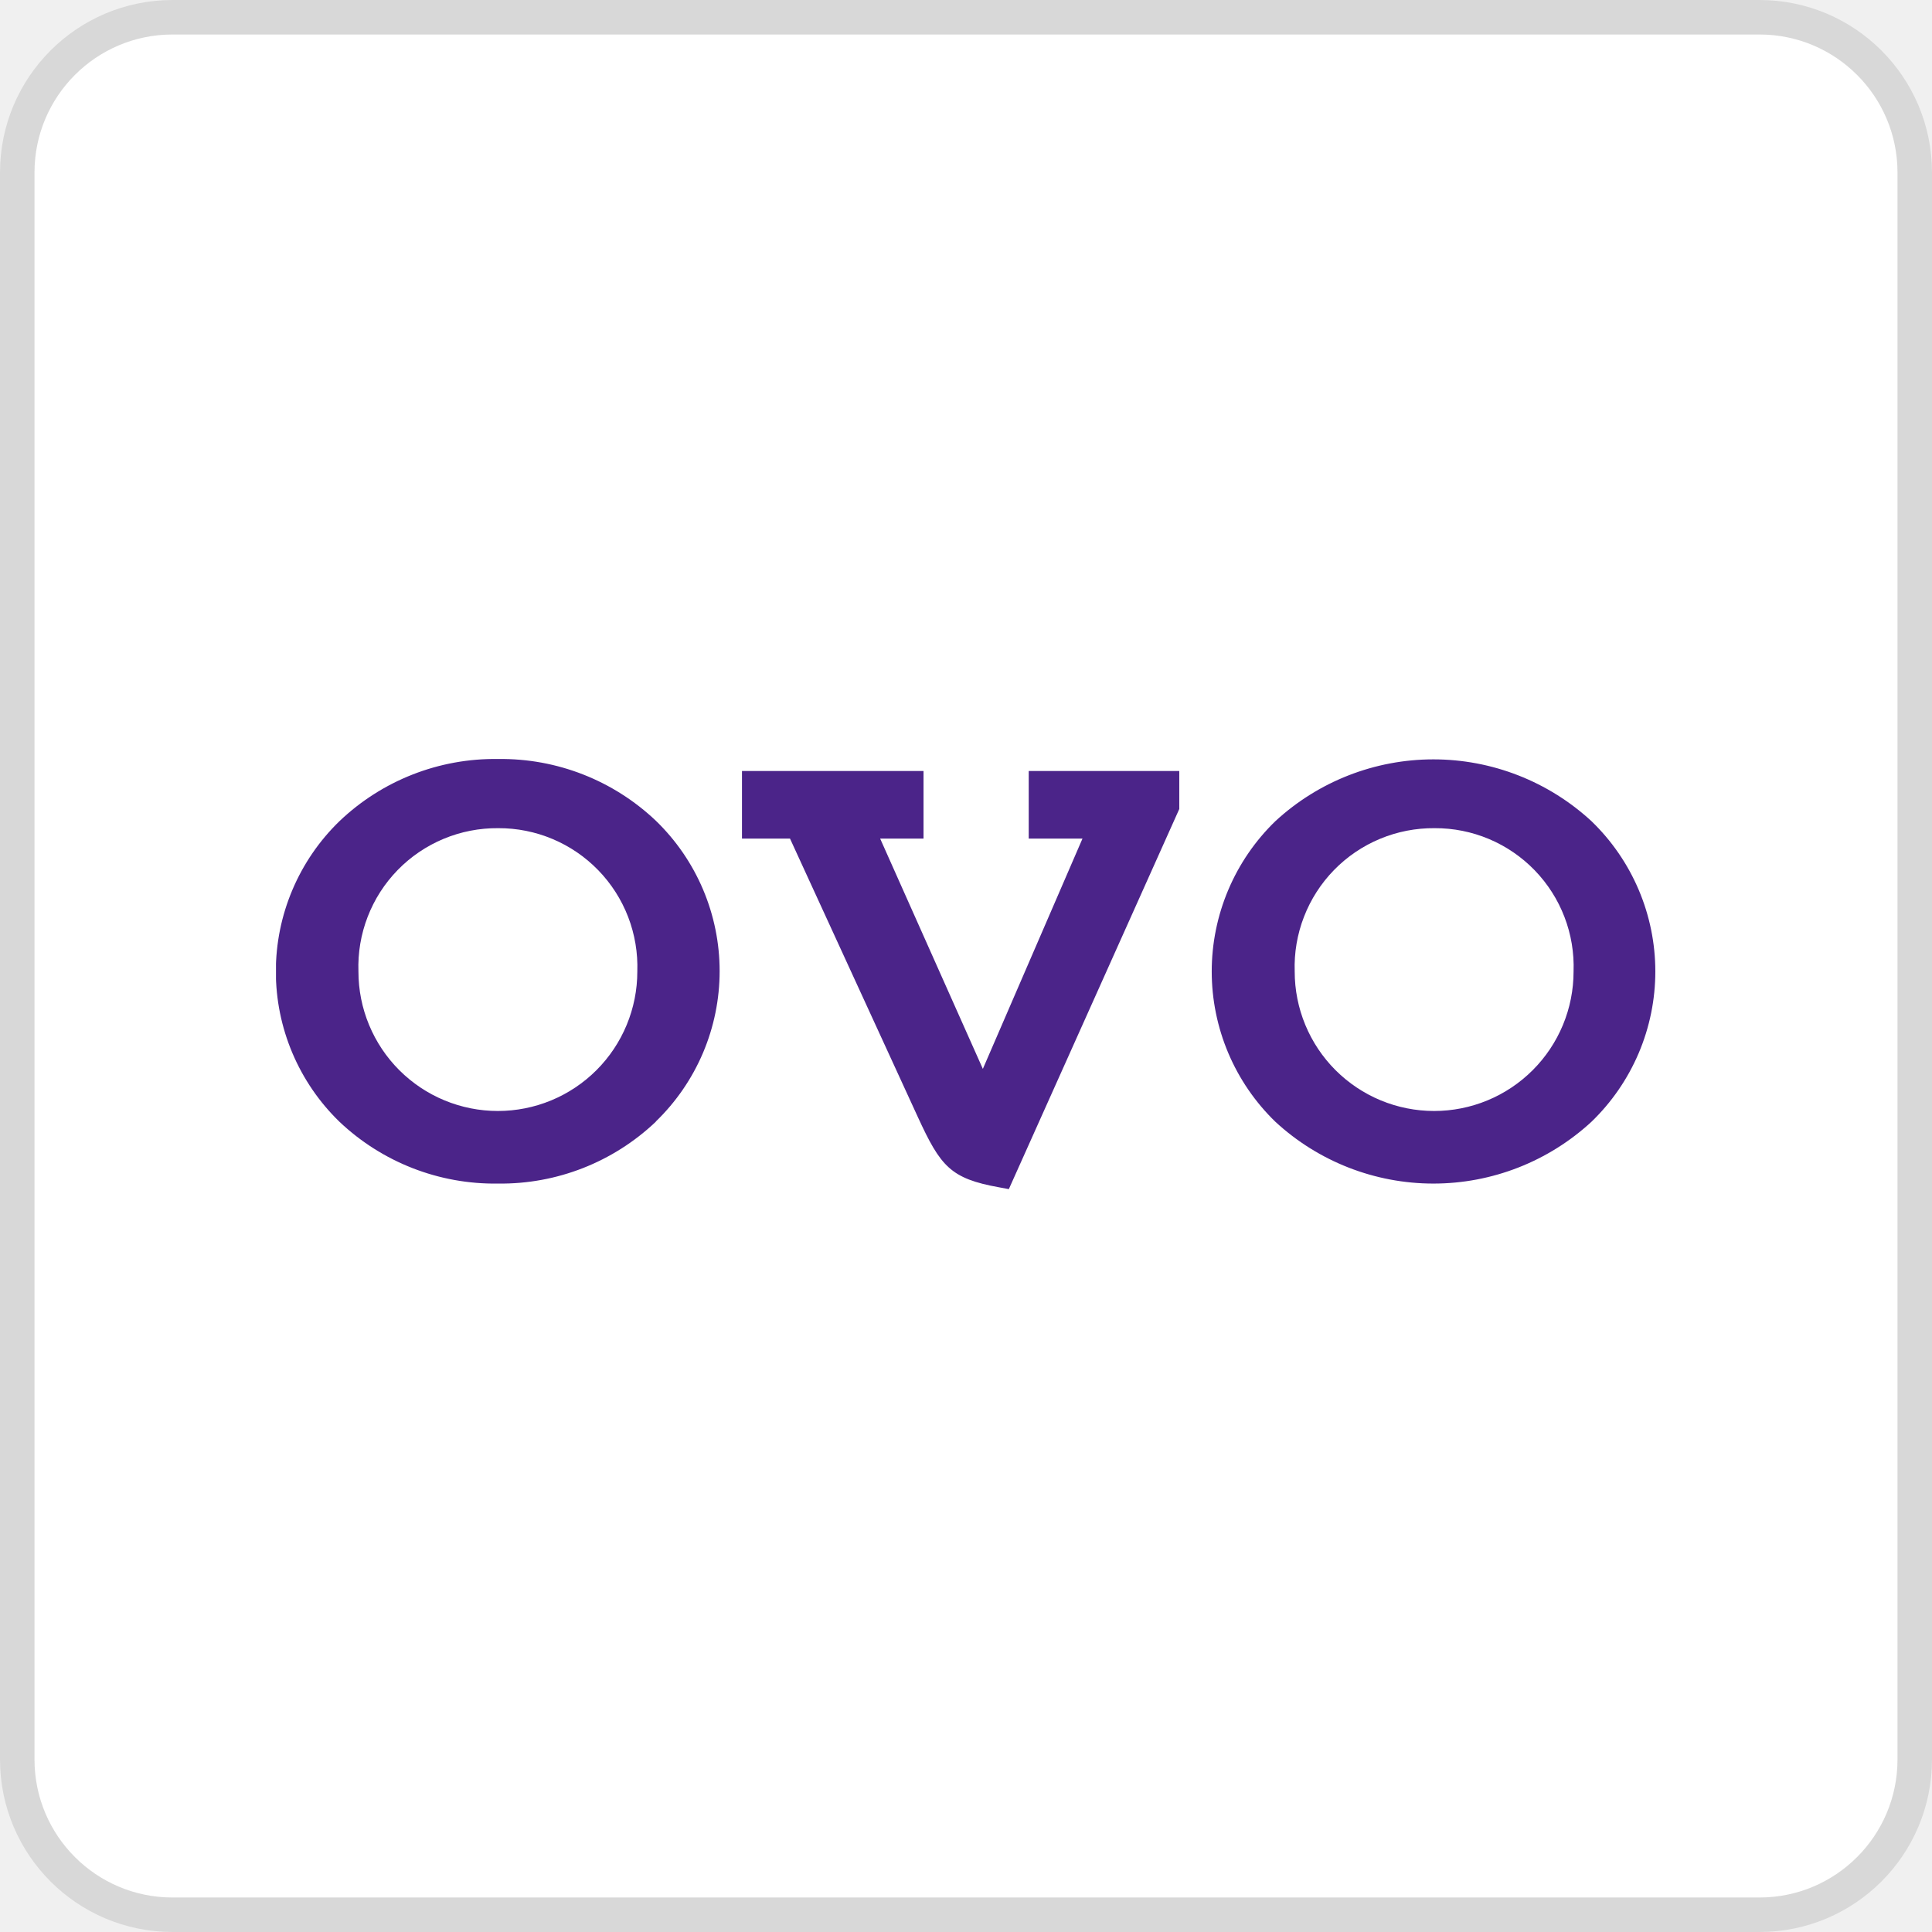
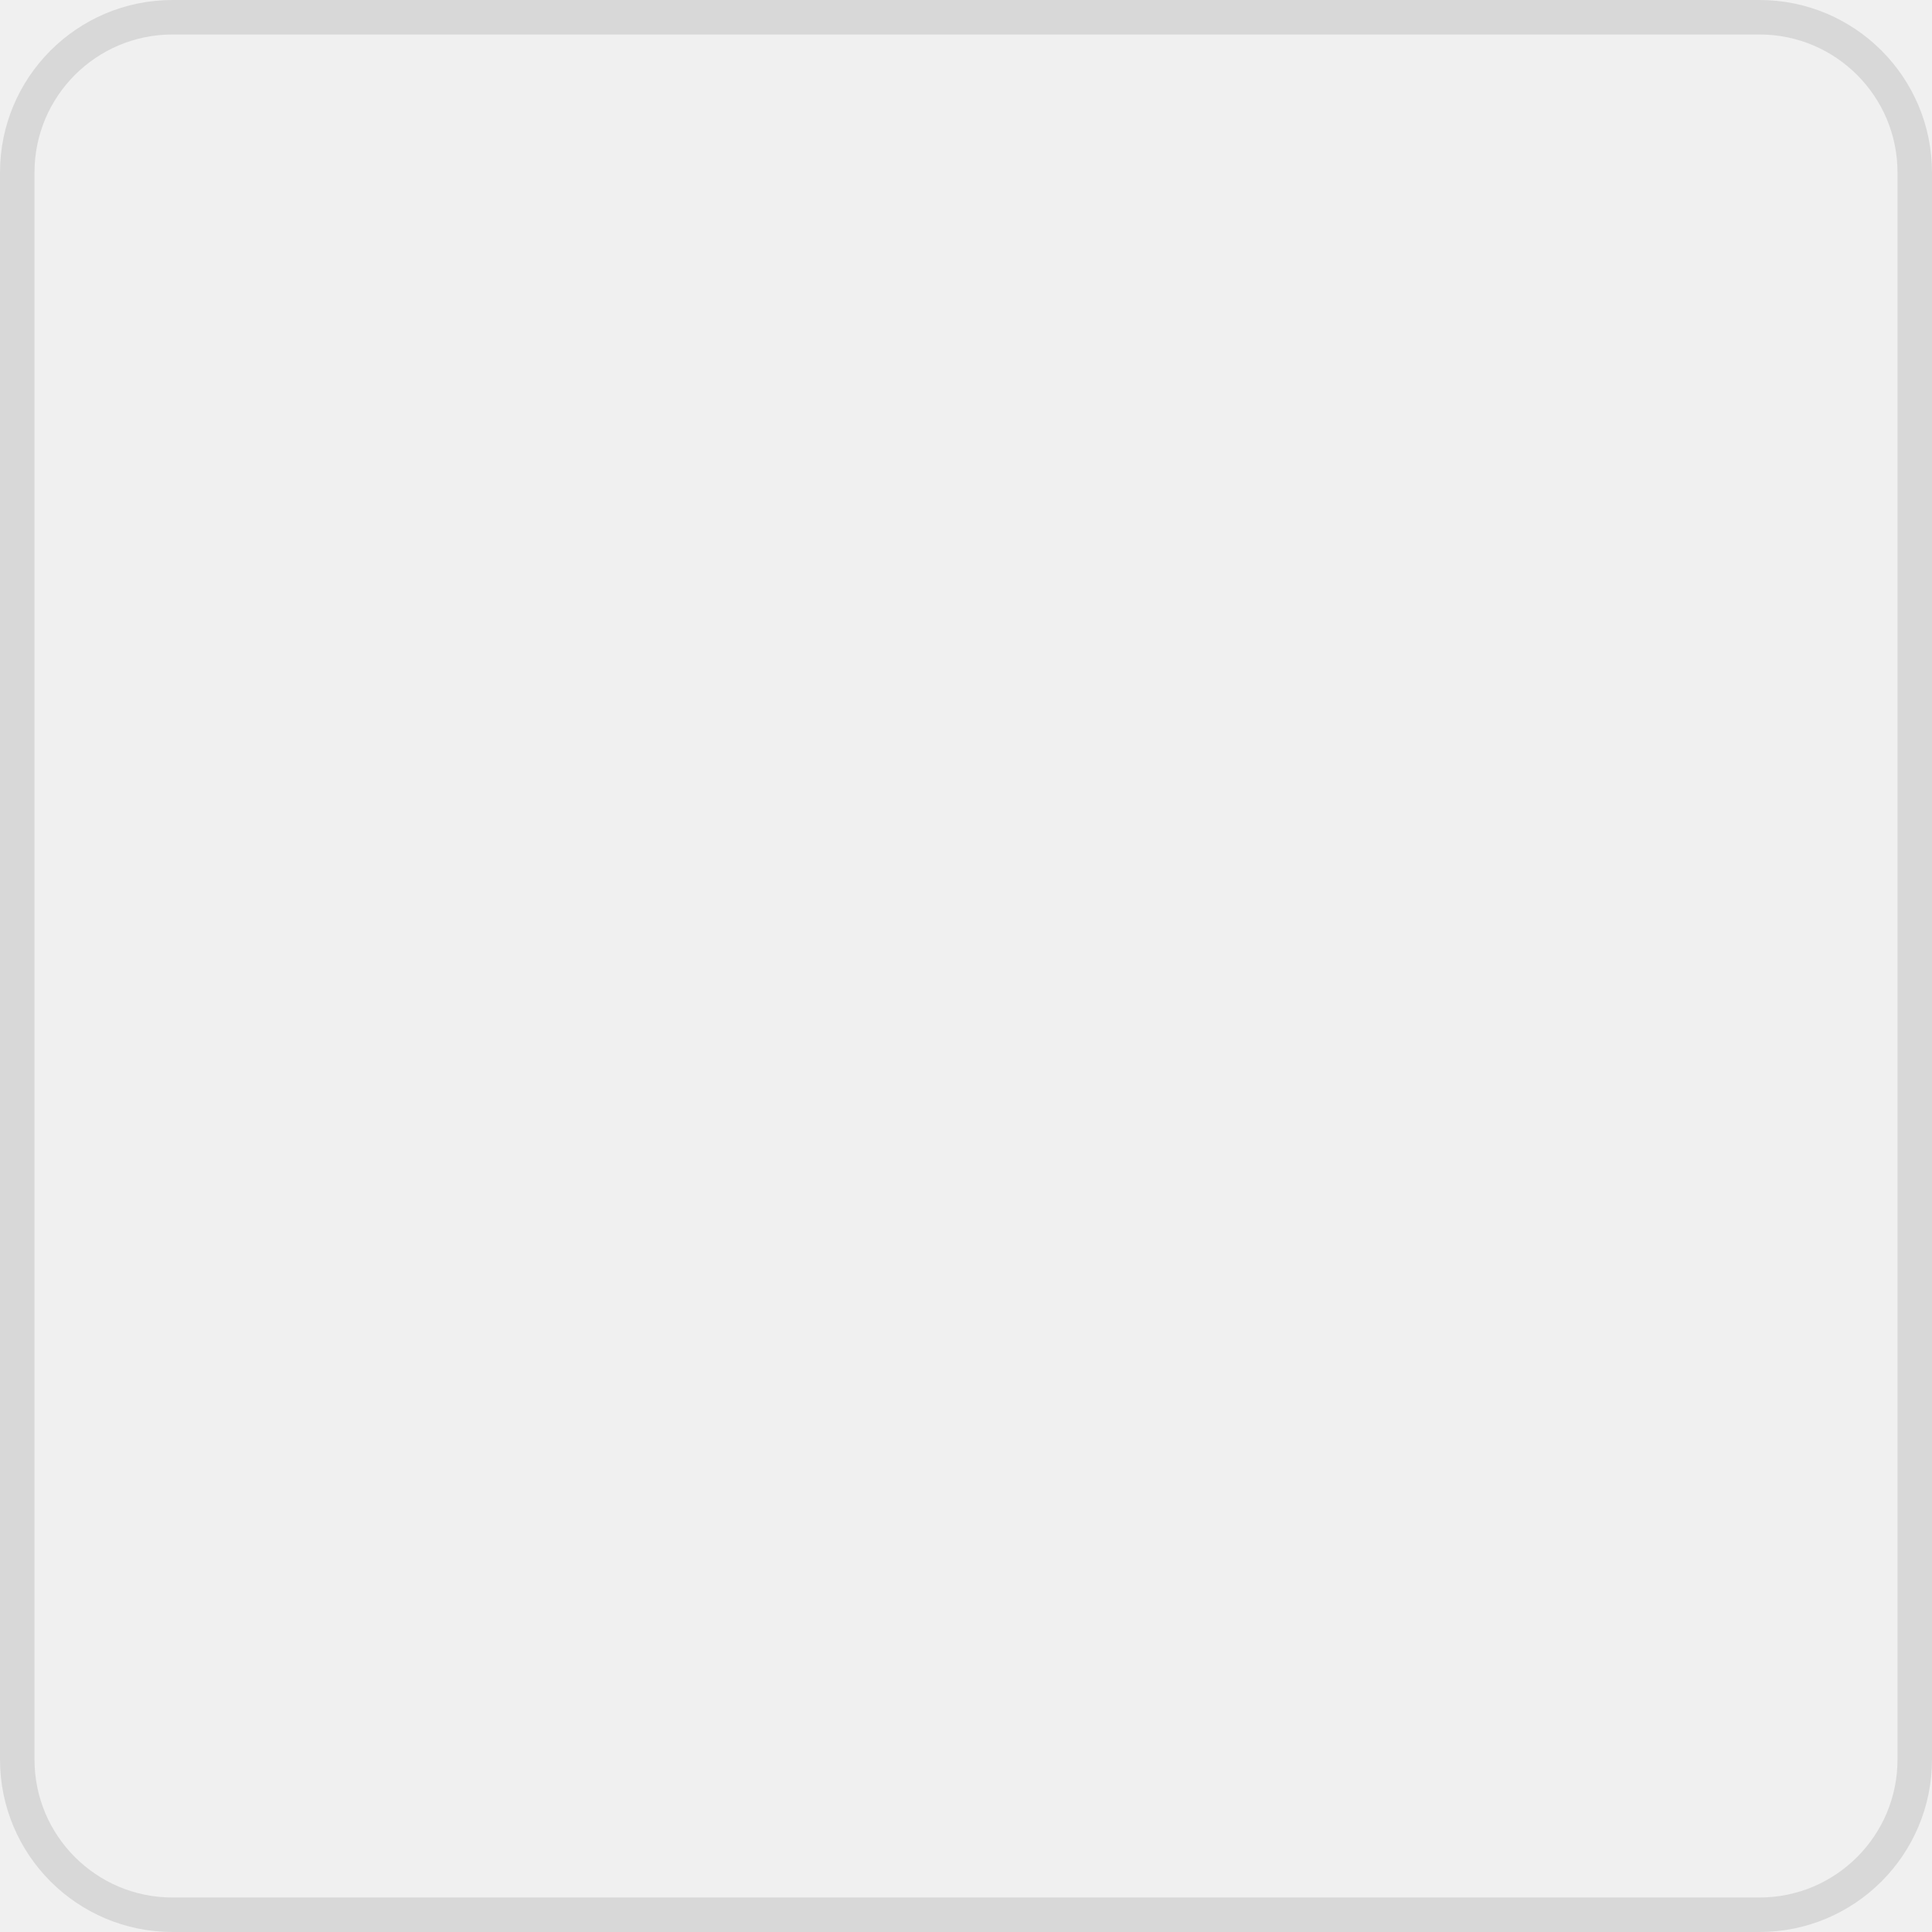
<svg xmlns="http://www.w3.org/2000/svg" width="112" height="112" viewBox="0 0 112 112" fill="none">
  <g clip-path="url(#clip0_505_98)">
-     <rect x="2" y="2" width="108" height="108" rx="8" fill="white" />
    <g clip-path="url(#clip1_505_98)">
      <path fill-rule="evenodd" clip-rule="evenodd" d="M38.016 65.029C35.552 67.37 32.271 68.656 28.873 68.613C25.457 68.665 22.157 67.378 19.678 65.029C18.511 63.897 17.584 62.543 16.951 61.047C16.317 59.55 15.991 57.942 15.991 56.317C15.991 54.692 16.317 53.083 16.951 51.587C17.584 50.09 18.511 48.736 19.678 47.605C22.154 45.242 25.46 43.947 28.883 44C32.282 43.956 35.563 45.243 38.026 47.584C39.194 48.715 40.123 50.069 40.757 51.565C41.391 53.062 41.718 54.671 41.718 56.296C41.718 57.922 41.391 59.53 40.757 61.027C40.123 62.523 39.194 63.877 38.026 65.008L38.016 65.029ZM28.883 48.01C27.798 48 26.723 48.209 25.721 48.626C24.719 49.043 23.812 49.658 23.055 50.435C22.298 51.211 21.706 52.133 21.315 53.145C20.923 54.157 20.741 55.238 20.779 56.322C20.779 57.384 20.988 58.435 21.395 59.415C21.801 60.396 22.396 61.287 23.147 62.038C23.897 62.788 24.788 63.384 25.769 63.79C26.75 64.196 27.801 64.405 28.862 64.405C29.924 64.405 30.975 64.196 31.956 63.79C32.936 63.384 33.827 62.788 34.578 62.038C35.329 61.287 35.924 60.396 36.33 59.415C36.736 58.435 36.946 57.384 36.946 56.322C36.983 55.241 36.802 54.164 36.414 53.155C36.025 52.146 35.437 51.226 34.684 50.45C33.931 49.673 33.029 49.057 32.032 48.638C31.036 48.219 29.964 48.005 28.883 48.01ZM68.364 46.899L58.483 68.935L57.922 68.831C55.096 68.322 54.525 67.616 53.205 64.748L45.797 48.613H43.013V44.696H53.538V48.613H51.023L56.977 61.964L62.753 48.613H59.636V44.696H68.364V46.899ZM92.26 65.029C89.764 67.333 86.493 68.613 83.096 68.613C79.7 68.613 76.428 67.333 73.933 65.029C72.766 63.897 71.838 62.543 71.205 61.047C70.572 59.55 70.245 57.942 70.245 56.317C70.245 54.692 70.572 53.083 71.205 51.587C71.838 50.09 72.766 48.736 73.933 47.605C76.428 45.301 79.7 44.021 83.096 44.021C86.493 44.021 89.764 45.301 92.26 47.605C93.43 48.734 94.361 50.087 94.997 51.584C95.633 53.081 95.961 54.691 95.961 56.317C95.961 57.943 95.633 59.553 94.997 61.05C94.361 62.546 93.43 63.9 92.26 65.029ZM83.169 48.01C82.084 48 81.007 48.209 80.005 48.626C79.003 49.042 78.096 49.657 77.337 50.434C76.579 51.211 75.986 52.133 75.594 53.145C75.201 54.157 75.018 55.237 75.055 56.322C75.055 57.384 75.264 58.435 75.67 59.415C76.076 60.396 76.671 61.287 77.422 62.038C78.173 62.788 79.064 63.384 80.044 63.79C81.025 64.196 82.076 64.405 83.138 64.405C84.199 64.405 85.25 64.196 86.231 63.79C87.212 63.384 88.103 62.788 88.853 62.038C89.604 61.287 90.199 60.396 90.606 59.415C91.012 58.435 91.221 57.384 91.221 56.322C91.26 55.242 91.081 54.165 90.693 53.156C90.306 52.147 89.718 51.227 88.966 50.45C88.214 49.674 87.313 49.058 86.317 48.638C85.32 48.219 84.25 48.005 83.169 48.01Z" fill="#4B2489" />
    </g>
  </g>
  <rect x="1" y="1" width="110" height="110" rx="9" stroke="black" stroke-opacity="0.1" stroke-width="2" />
  <defs>
    <clipPath id="clip0_505_98">
-       <rect x="2" y="2" width="108" height="108" rx="8" fill="white" />
-     </clipPath>
+ 
+ </clipPath>
    <clipPath id="clip1_505_98">
-       <rect width="80" height="24.935" fill="white" transform="translate(16 44)" />
-     </clipPath>
+ 
+ </clipPath>
  </defs>
</svg>
